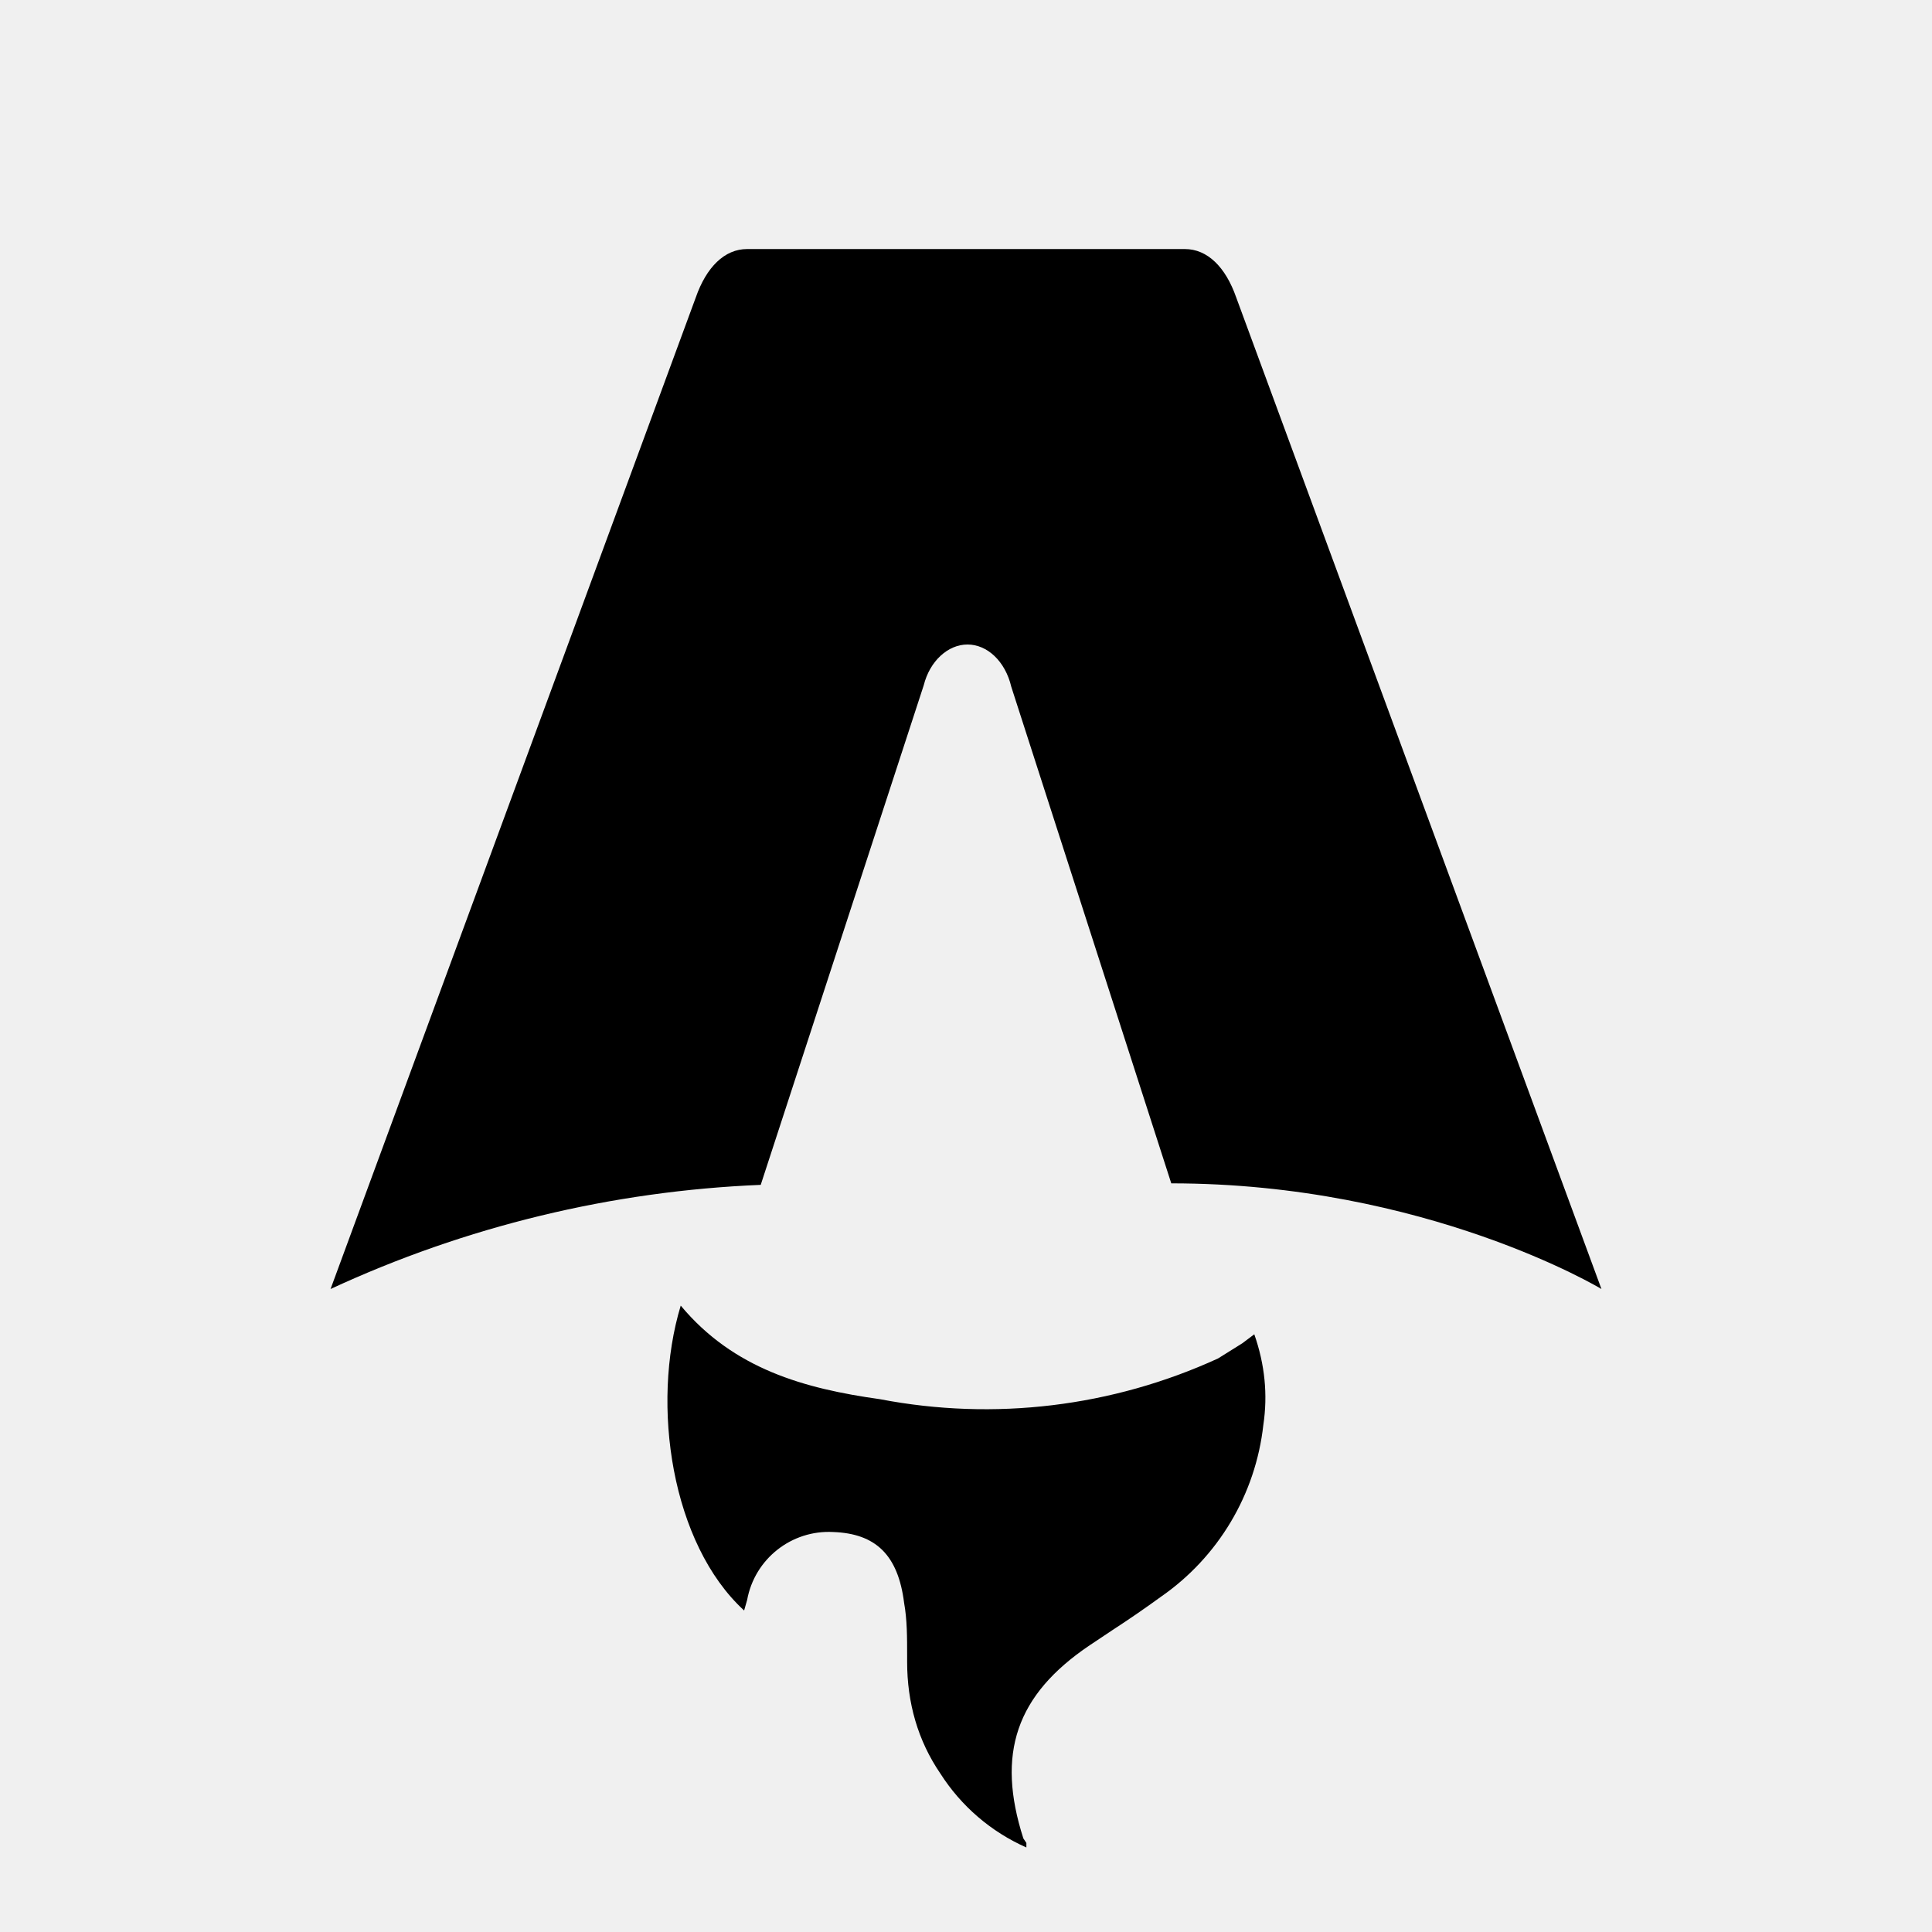
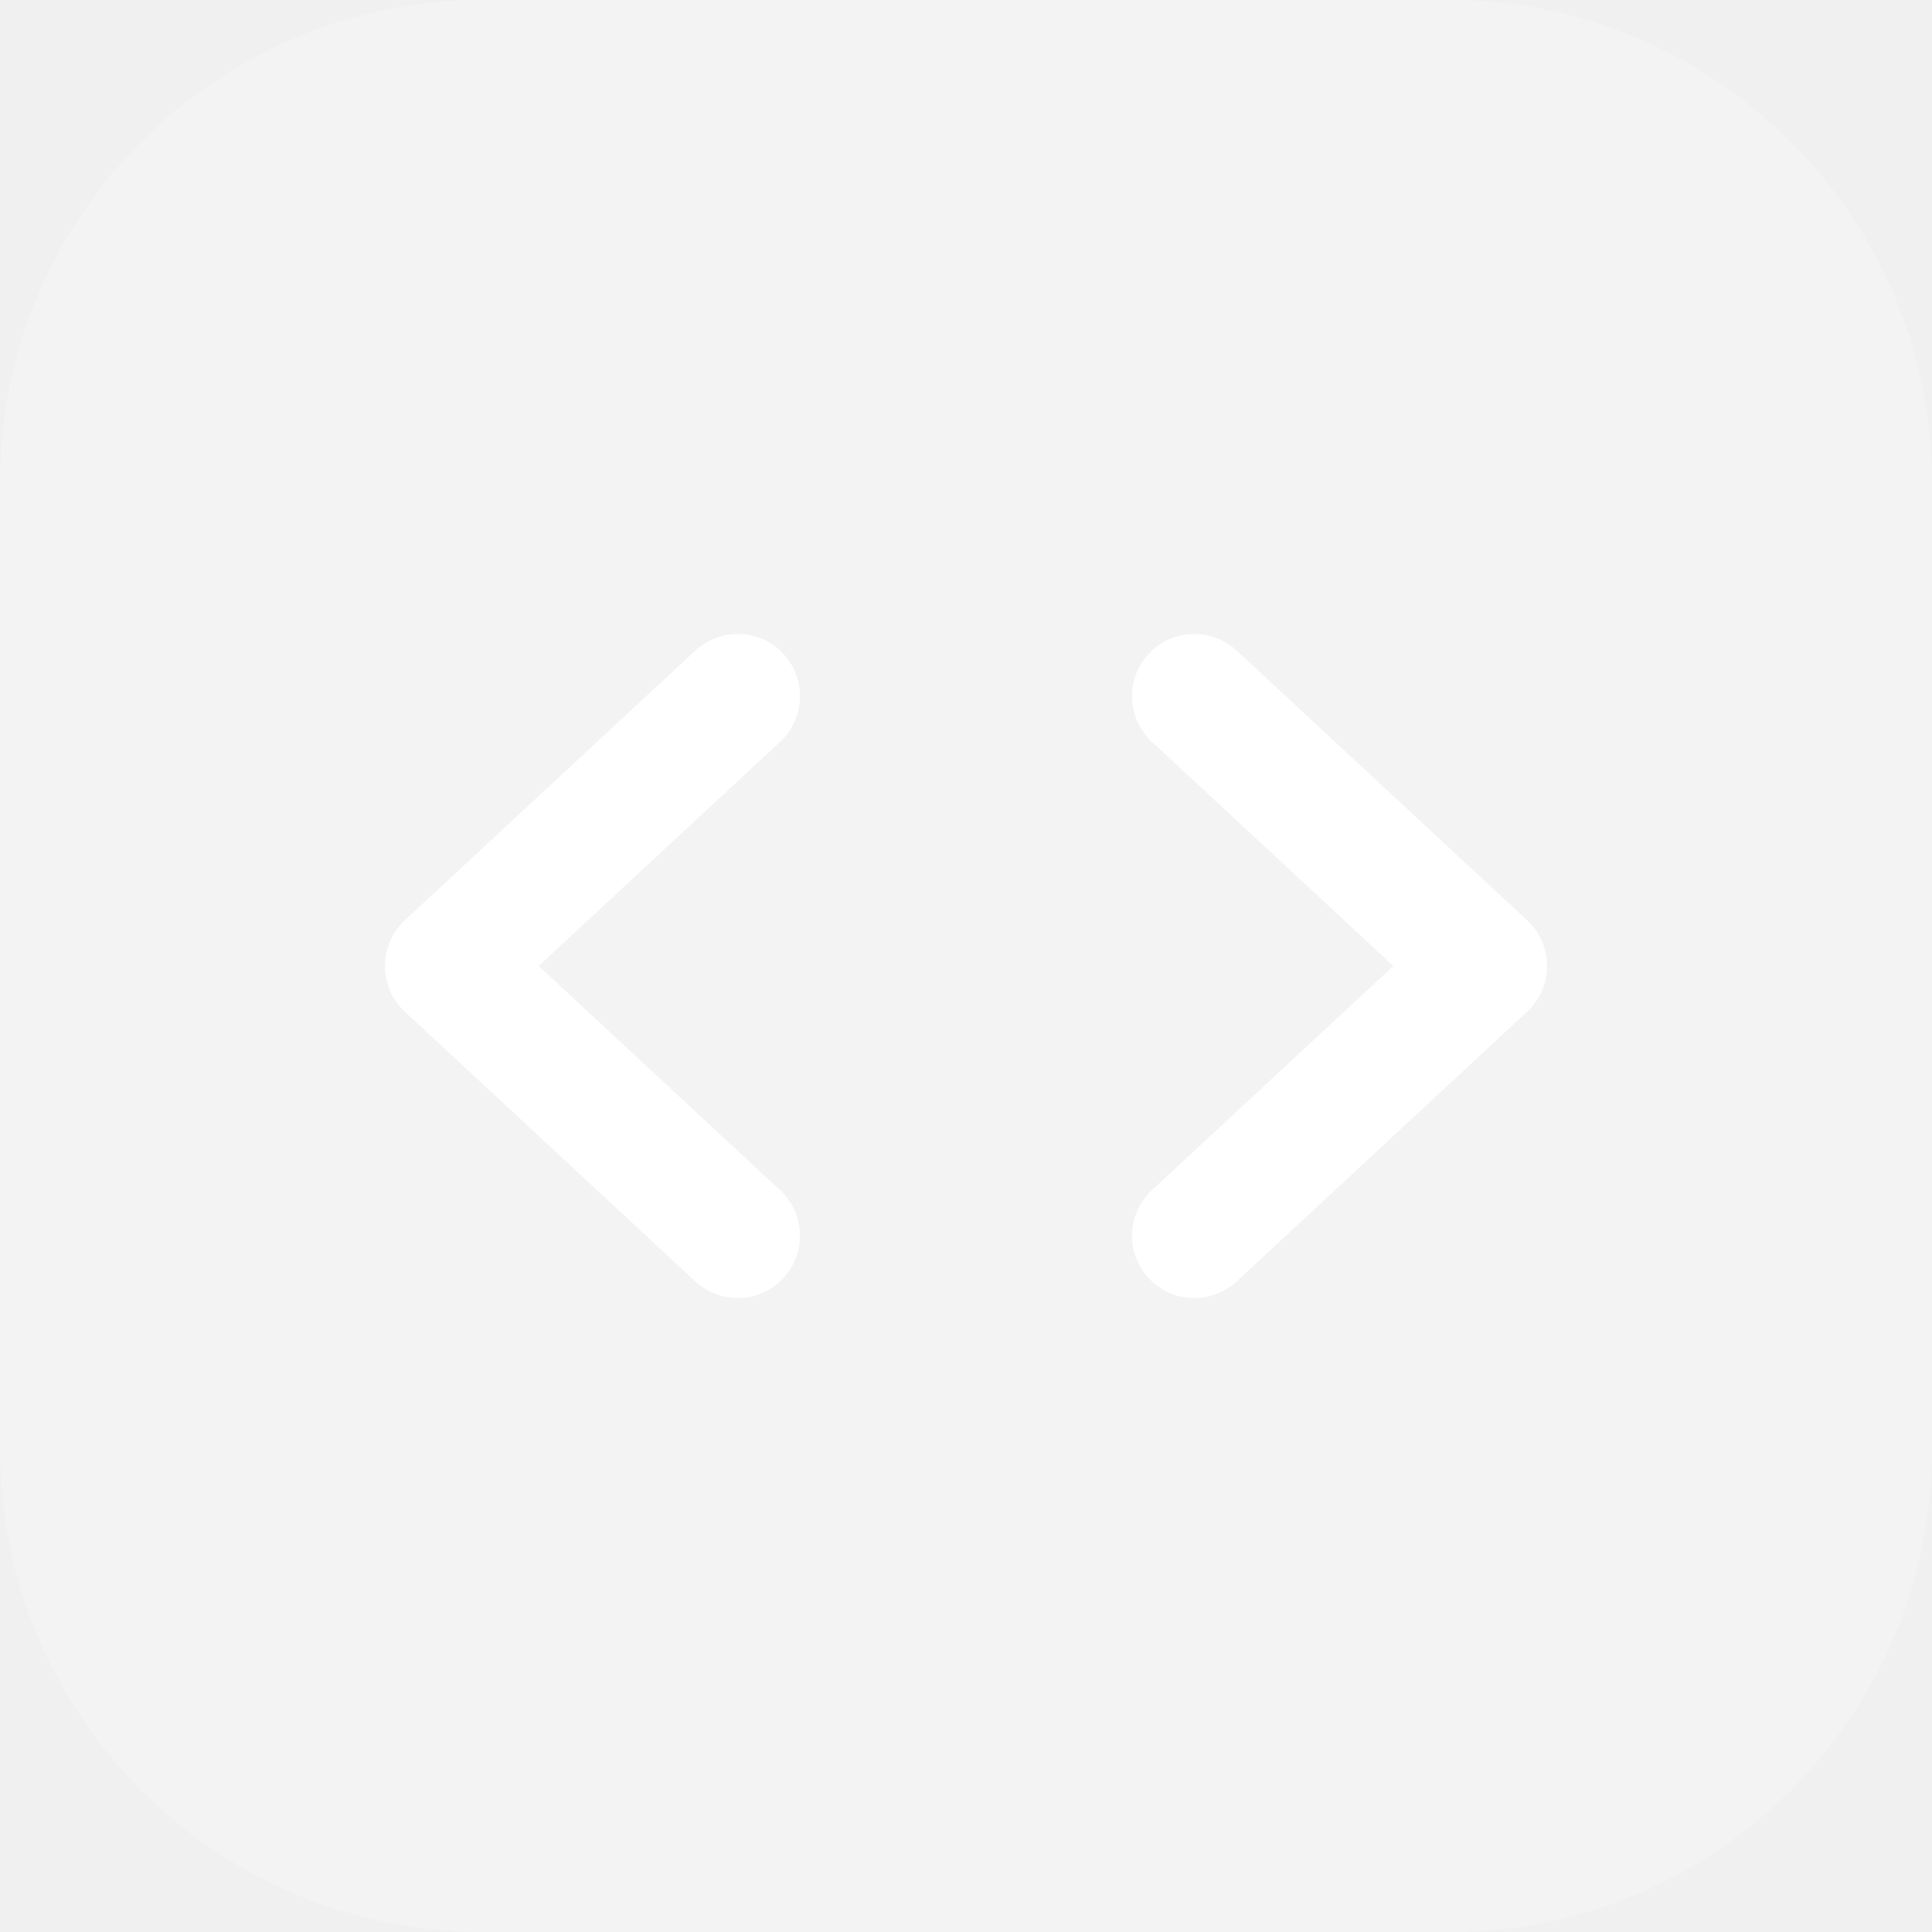
- <svg xmlns="http://www.w3.org/2000/svg" fill="none" viewBox="0 0 128 128">
-   <path d="M50.4 78.5a75.1 75.1 0 0 0-28.5 6.9l24.2-65.7c.7-2 1.9-3.2 3.4-3.2h29c1.5 0 2.7 1.2 3.4 3.2l24.2 65.7s-11.6-7-28.5-7L67 45.5c-.4-1.7-1.6-2.8-2.9-2.8-1.3 0-2.5 1.1-2.9 2.7L50.4 78.5Zm-1.1 28.2Zm-4.2-20.2c-2 6.6-.6 15.8 4.2 20.2a17.5 17.5 0 0 1 .2-.7 5.5 5.5 0 0 1 5.7-4.5c2.8.1 4.3 1.5 4.7 4.7.2 1.1.2 2.3.2 3.5v.4c0 2.7.7 5.2 2.2 7.4a13 13 0 0 0 5.7 4.9v-.3l-.2-.3c-1.8-5.6-.5-9.5 4.4-12.8l1.5-1a73 73 0 0 0 3.2-2.2 16 16 0 0 0 6.8-11.4c.3-2 .1-4-.6-6l-.8.6-1.6 1a37 37 0 0 1-22.4 2.7c-5-.7-9.7-2-13.2-6.2Z" />
-   <style>
-         path { fill: #000; }
-         @media (prefers-color-scheme: dark) {
-             path { fill: #FFF; }
-         }
-     </style>
+ <svg xmlns="http://www.w3.org/2000/svg" xmlns:xlink="http://www.w3.org/1999/xlink" width="512" height="512" viewBox="0 0 512 512" fill="none">
+   <rect id="_r_8_" width="512" height="512" x="0" y="0" rx="128" fill="url(#_r_9_)" stroke="#FFFFFF" stroke-width="0" stroke-opacity="100%" paint-order="stroke" />
+   <clipPath id="clip">
+     <use xlink:href="#_r_8_" />
+   </clipPath>
+   <defs>
+     <linearGradient id="_r_9_" gradientUnits="userSpaceOnUse" gradientTransform="rotate(180)" style="transform-origin: center center;">
+       <stop stop-color="#F3F3F3" />
+       <stop offset="1" stop-color="#4F4D52" />
+     </linearGradient>
+     <radialGradient id="_r_a_" cx="0" cy="0" r="1" gradientUnits="userSpaceOnUse" gradientTransform="translate(256) rotate(90) scale(512)">
+       <stop stop-color="white" />
+       <stop offset="1" stop-color="white" stop-opacity="0" />
+     </radialGradient>
+   </defs>
+   <svg fill="none" viewBox="0 0 16 16" width="352" height="352" x="80" y="80" alignment-baseline="middle" style="color: rgb(255, 255, 255); width: 352px; height: 352px;">
+     <path stroke="currentColor" stroke-linecap="round" stroke-linejoin="round" stroke-width="1.5" d="M10.75 4.75 14.25 8l-3.5 3.25m-5.5-6.5L1.75 8l3.5 3.25" />
+   </svg>
</svg>
